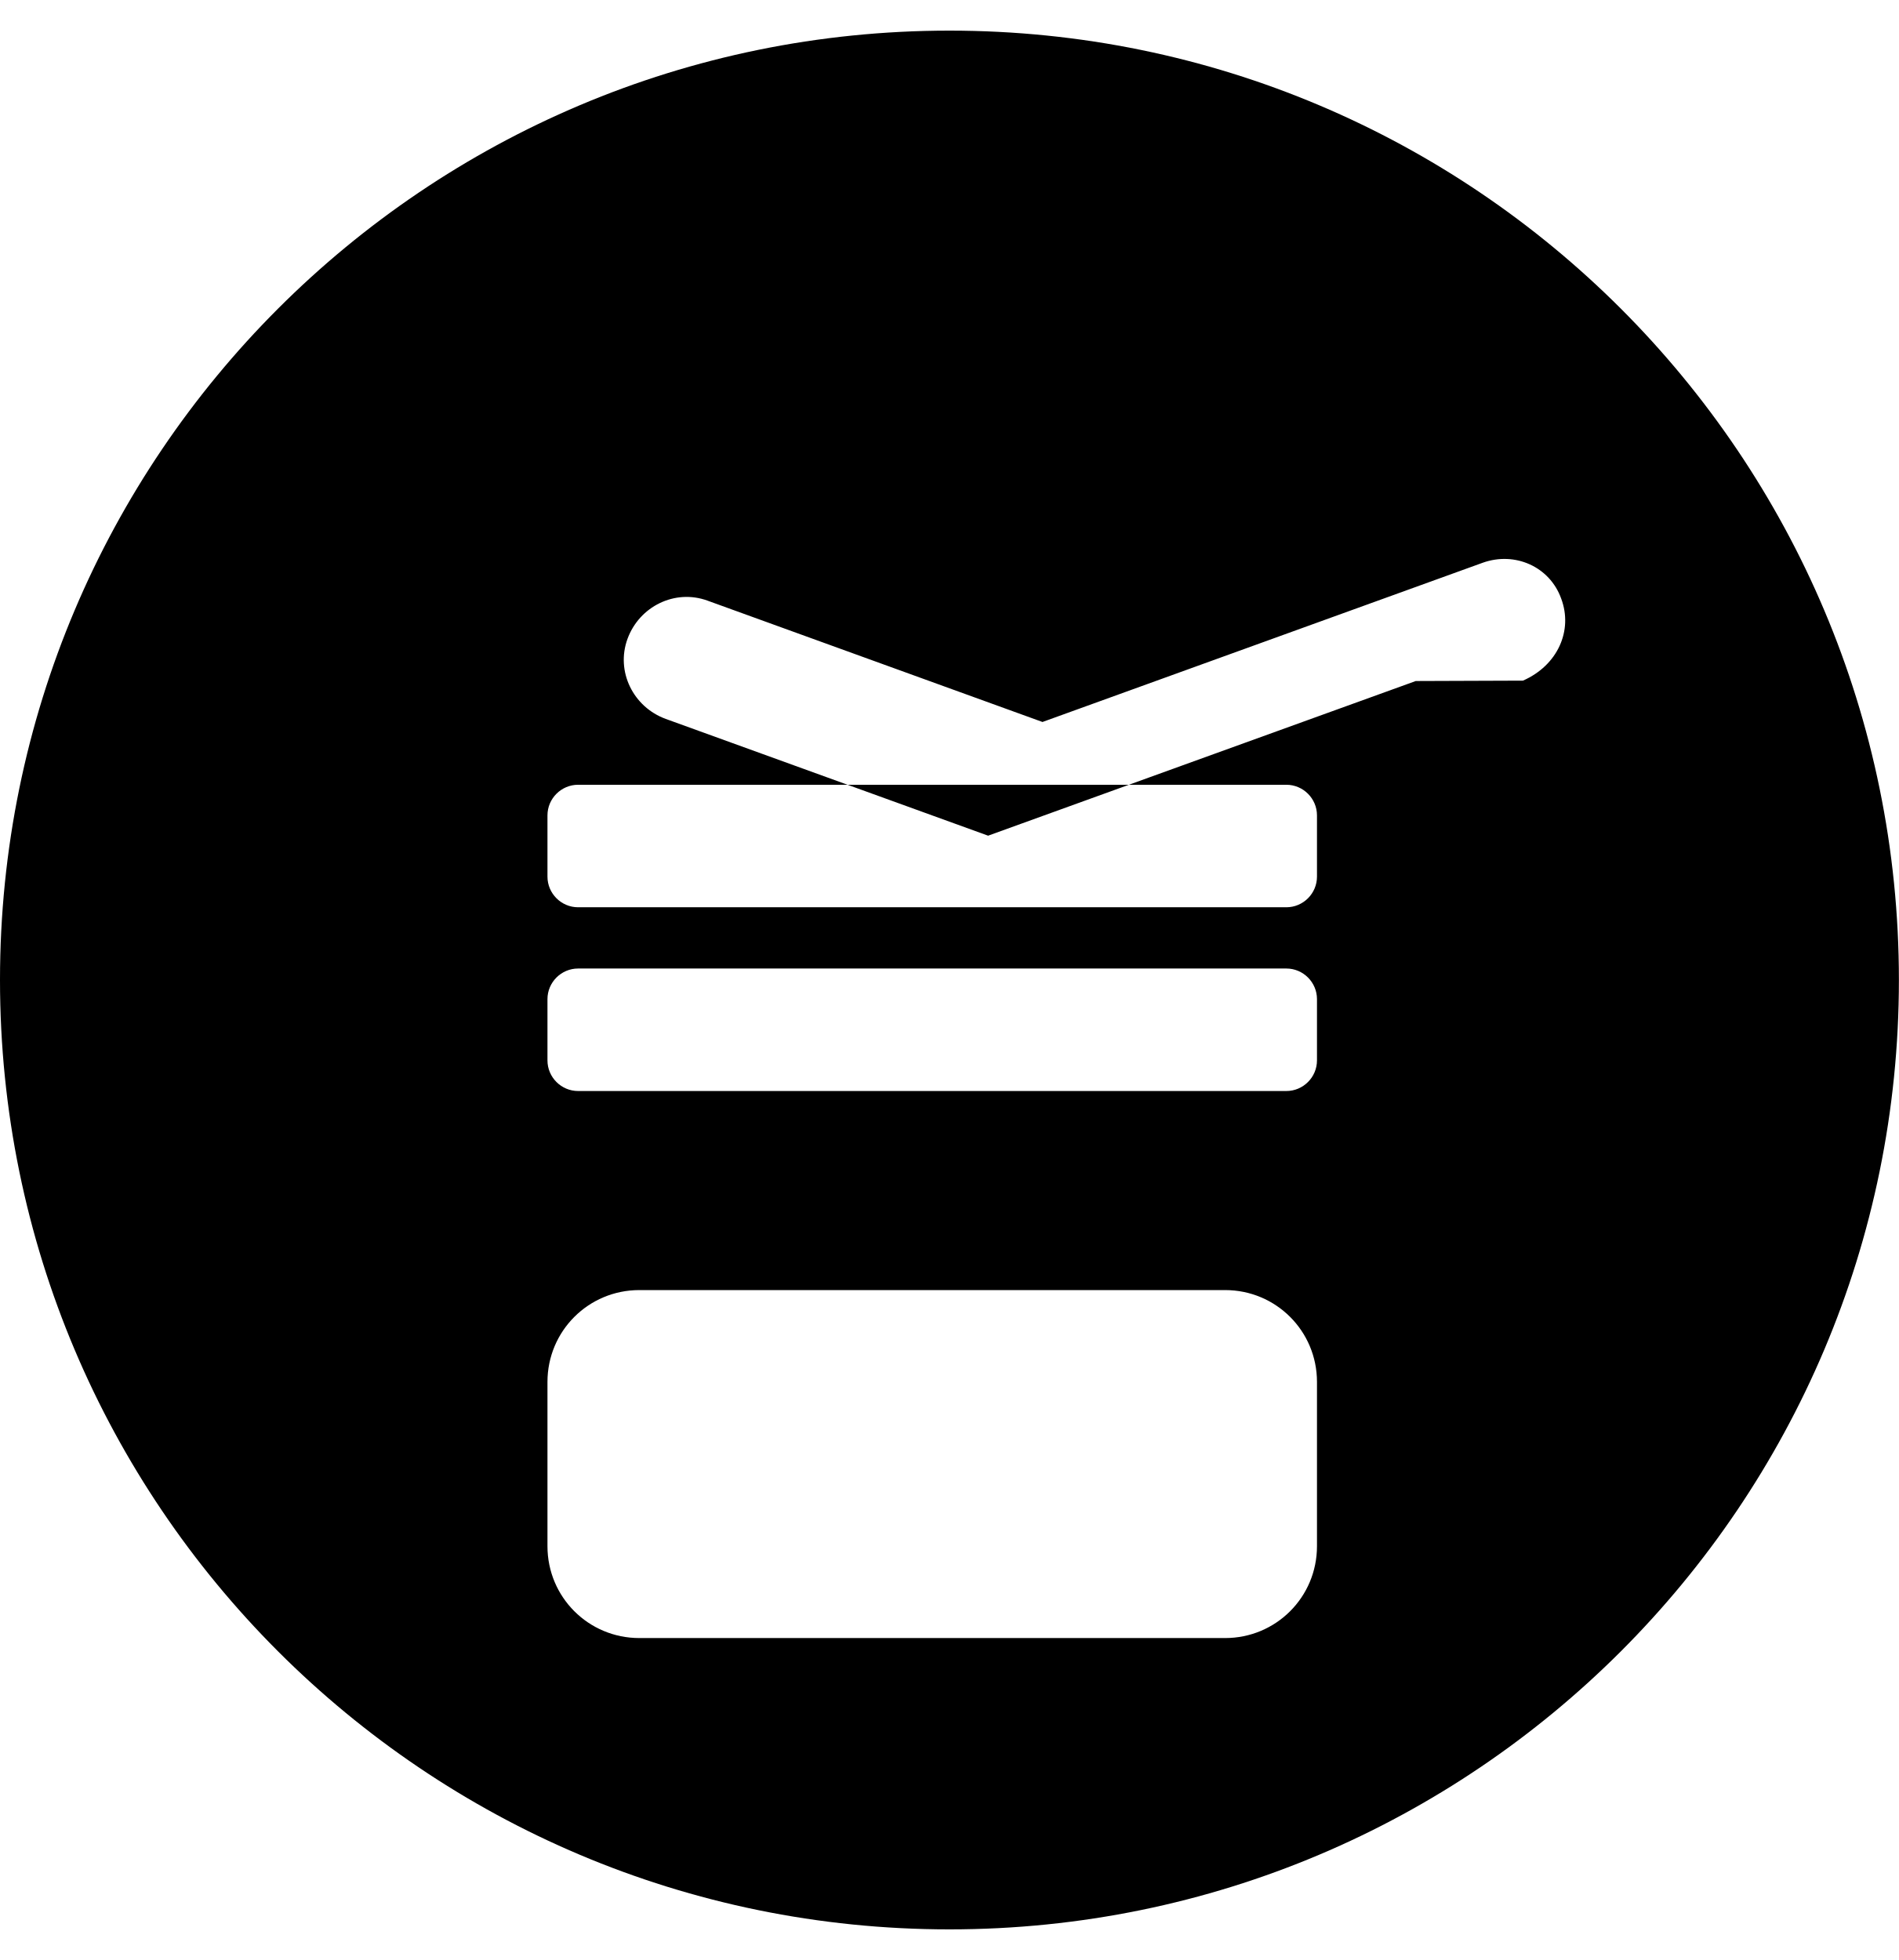
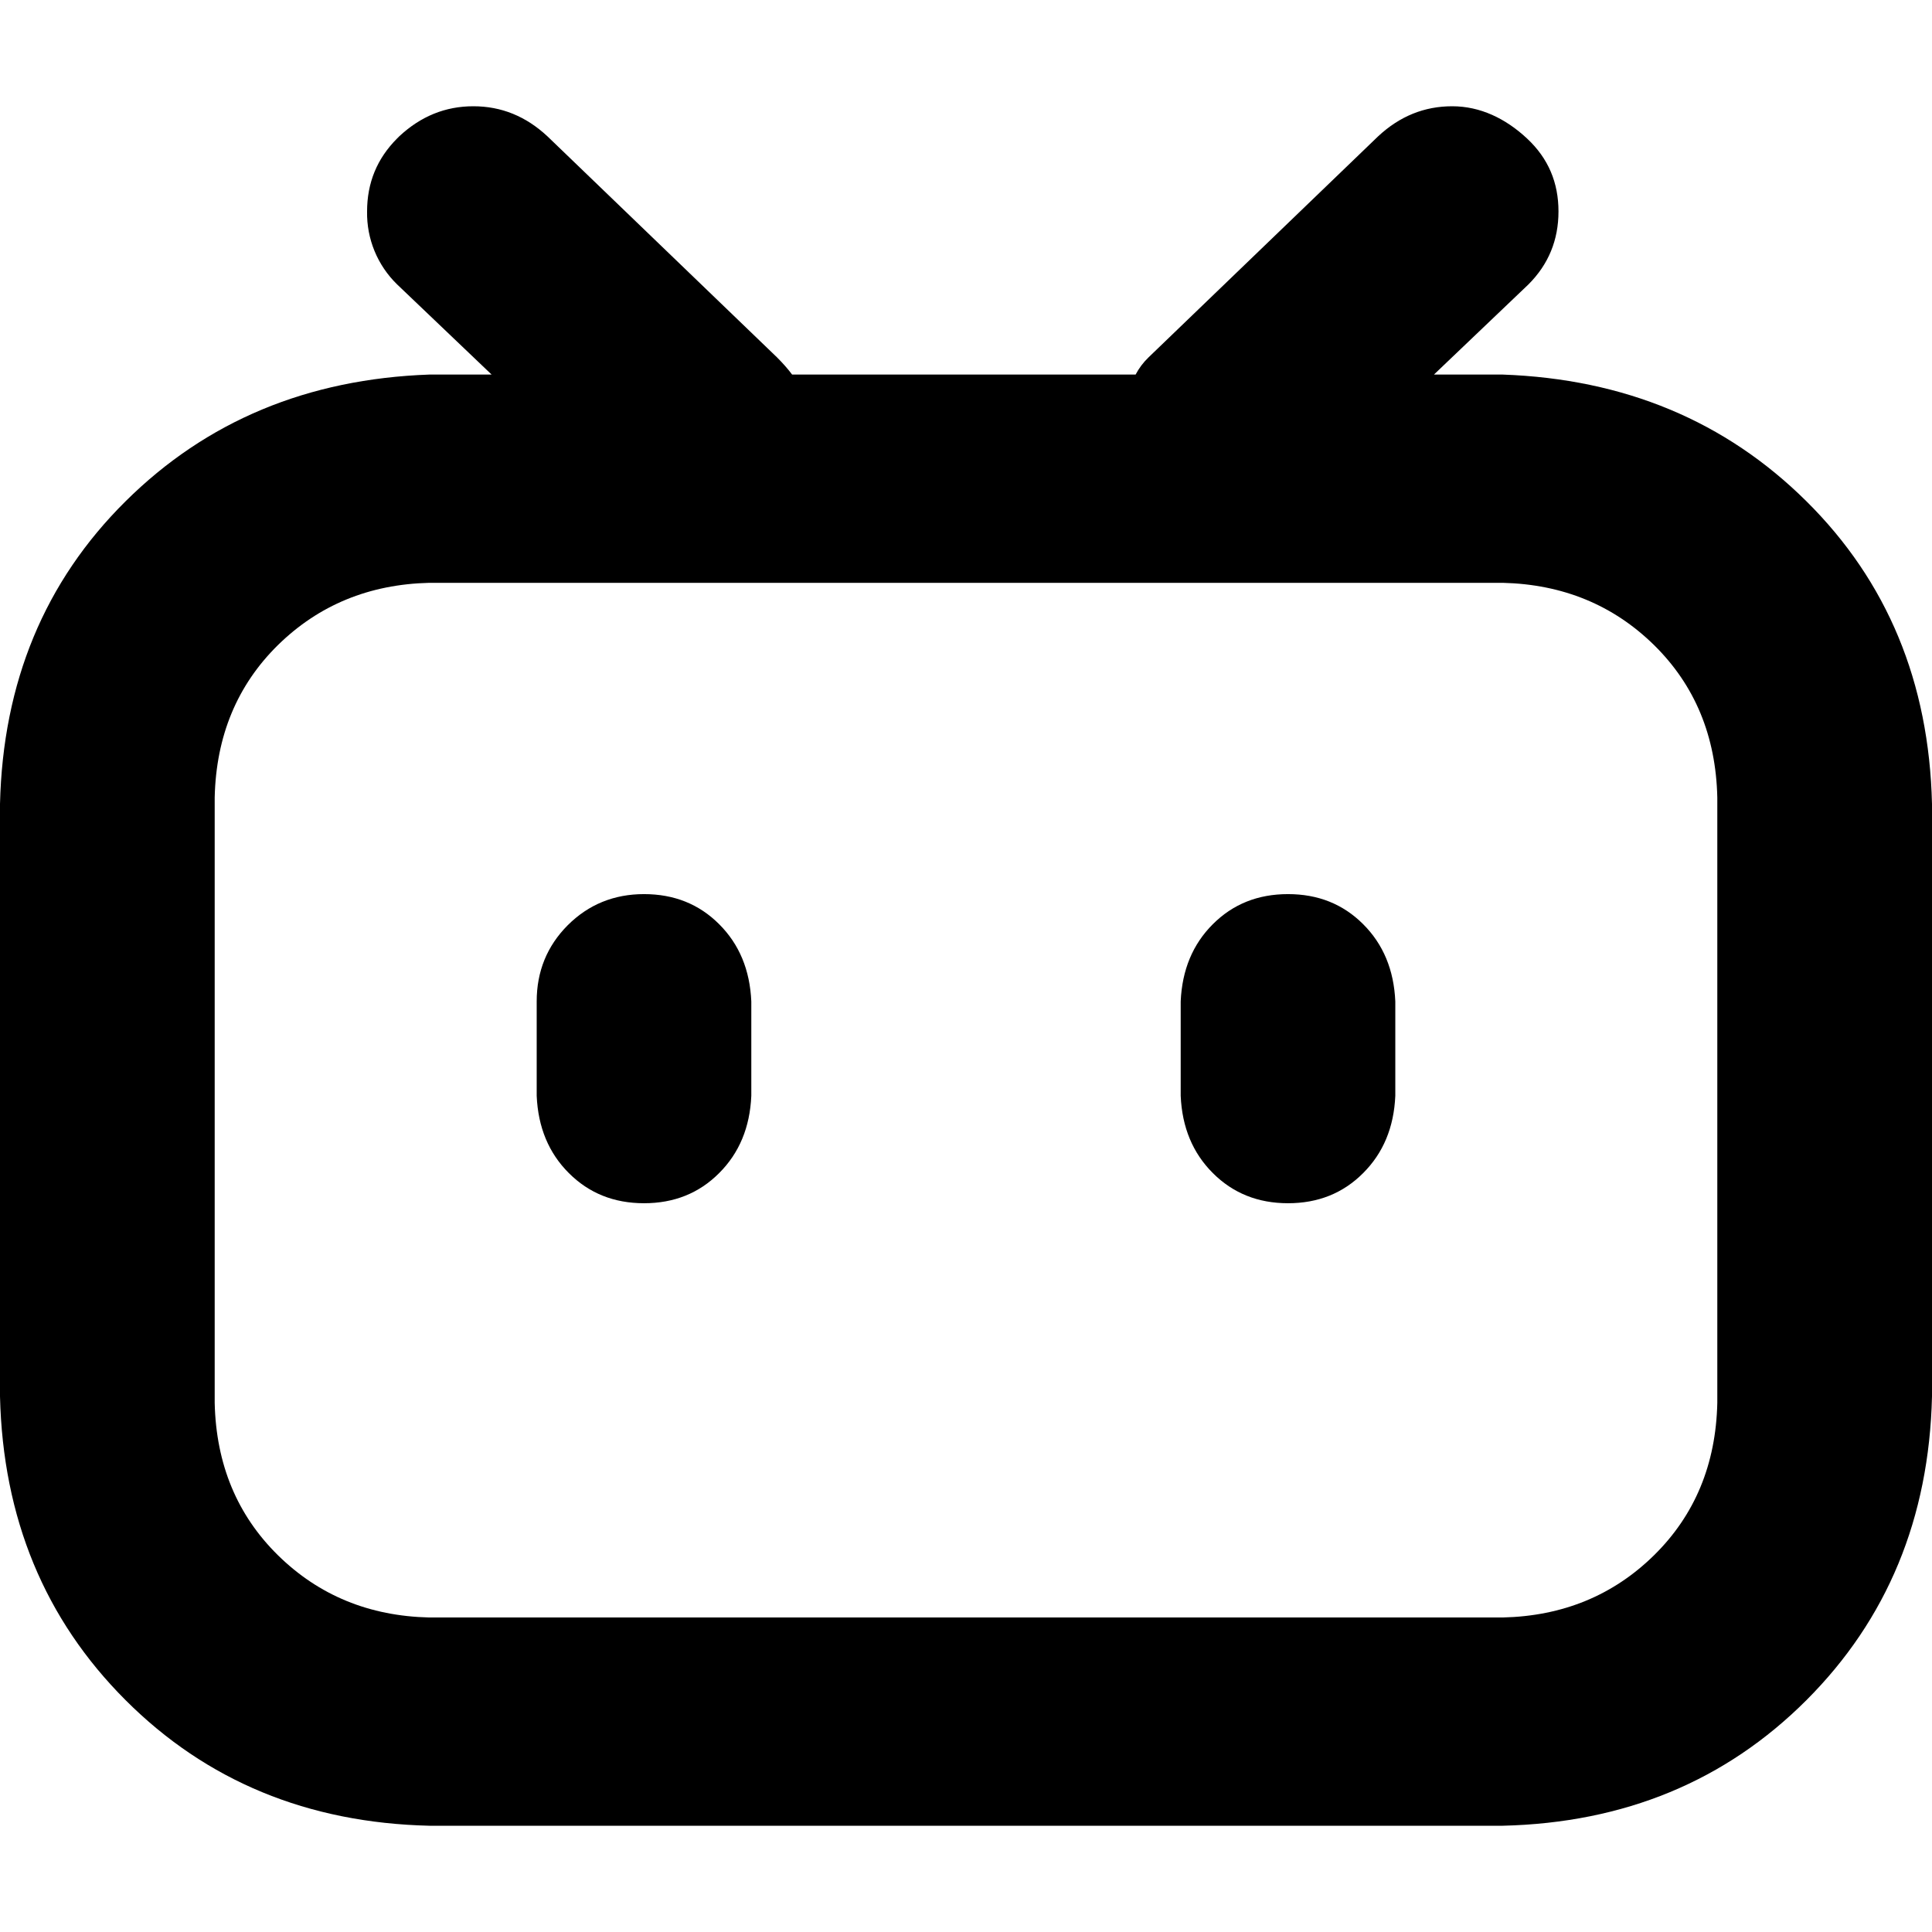
- <svg xmlns="http://www.w3.org/2000/svg" viewBox="0 0 496 512">
-   <path fill="currentColor" d="M248 8C111 8 0 119 0 256s111 248 248 248 248-111 248-248S385 8 248 8zm121.8 169.9l-111.7 40.4-84.2-30.5c-8.5-3.1-13.1-12.4-10-20.9 3.1-8.5 12.4-13.1 20.9-10l87.5 31.7 115-41.6c8.4-3 17.5 1 20.5 9.4 3.1 8.3-.9 17.4-10 21.4zm-25.8 51.1c0 4.4-3.6 8-8 8H151c-4.4 0-8-3.6-8-8v-16c0-4.4 3.6-8 8-8h185c4.4 0 8 3.6 8 8v16zm0 48c0 4.4-3.6 8-8 8H151c-4.4 0-8-3.6-8-8v-16c0-4.4 3.6-8 8-8h185c4.4 0 8 3.6 8 8v16zm0 126.9c0 13.3-10.7 24-24 24H167c-13.3 0-24-10.7-24-24v-42.9c0-13.3 10.7-24 24-24h153c13.3 0 24 10.7 24 24v42.9z" />
+ <svg xmlns="http://www.w3.org/2000/svg" role="img" viewBox="0 0 24 24">
+   <path fill="currentColor" d="M17.813 4.653h.854c1.51.054 2.769.578 3.773 1.574 1.004.995 1.524 2.249 1.56 3.76v7.36c-.036 1.51-.556 2.769-1.56 3.773s-2.262 1.524-3.773 1.56H5.333c-1.51-.036-2.769-.556-3.773-1.56S.036 18.858 0 17.347v-7.36c.036-1.511.556-2.765 1.56-3.76 1.004-.996 2.262-1.52 3.773-1.574h.774l-1.174-1.12a1.234 1.234 0 0 1-.373-.906c0-.356.124-.658.373-.907l.027-.027c.267-.249.573-.373.92-.373.347 0 .653.124.92.373L9.653 4.44c.071.071.134.142.187.213h4.267a.836.836 0 0 1 .16-.213l2.853-2.747c.267-.249.573-.373.92-.373.347 0 .662.151.929.4.267.249.391.551.391.907 0 .355-.124.657-.373.906zM5.333 7.24c-.746.018-1.373.276-1.88.773-.506.498-.769 1.13-.786 1.894v7.52c.017.764.28 1.395.786 1.893.507.498 1.134.756 1.88.773h13.334c.746-.017 1.373-.275 1.88-.773.506-.498.769-1.129.786-1.893v-7.52c-.017-.765-.28-1.396-.786-1.894-.507-.497-1.134-.755-1.88-.773zM8 11.107c.373 0 .684.124.933.373.25.249.383.569.4.96v1.173c-.017.391-.15.711-.4.96-.249.25-.56.374-.933.374s-.684-.125-.933-.374c-.25-.249-.383-.569-.4-.96V12.44c0-.373.129-.689.386-.947.258-.257.574-.386.947-.386zm8 0c.373 0 .684.124.933.373.25.249.383.569.4.96v1.173c-.017.391-.15.711-.4.96-.249.25-.56.374-.933.374s-.684-.125-.933-.374c-.25-.249-.383-.569-.4-.96V12.44c.017-.391.15-.711.4-.96.249-.249.56-.373.933-.373Z" />
</svg>
